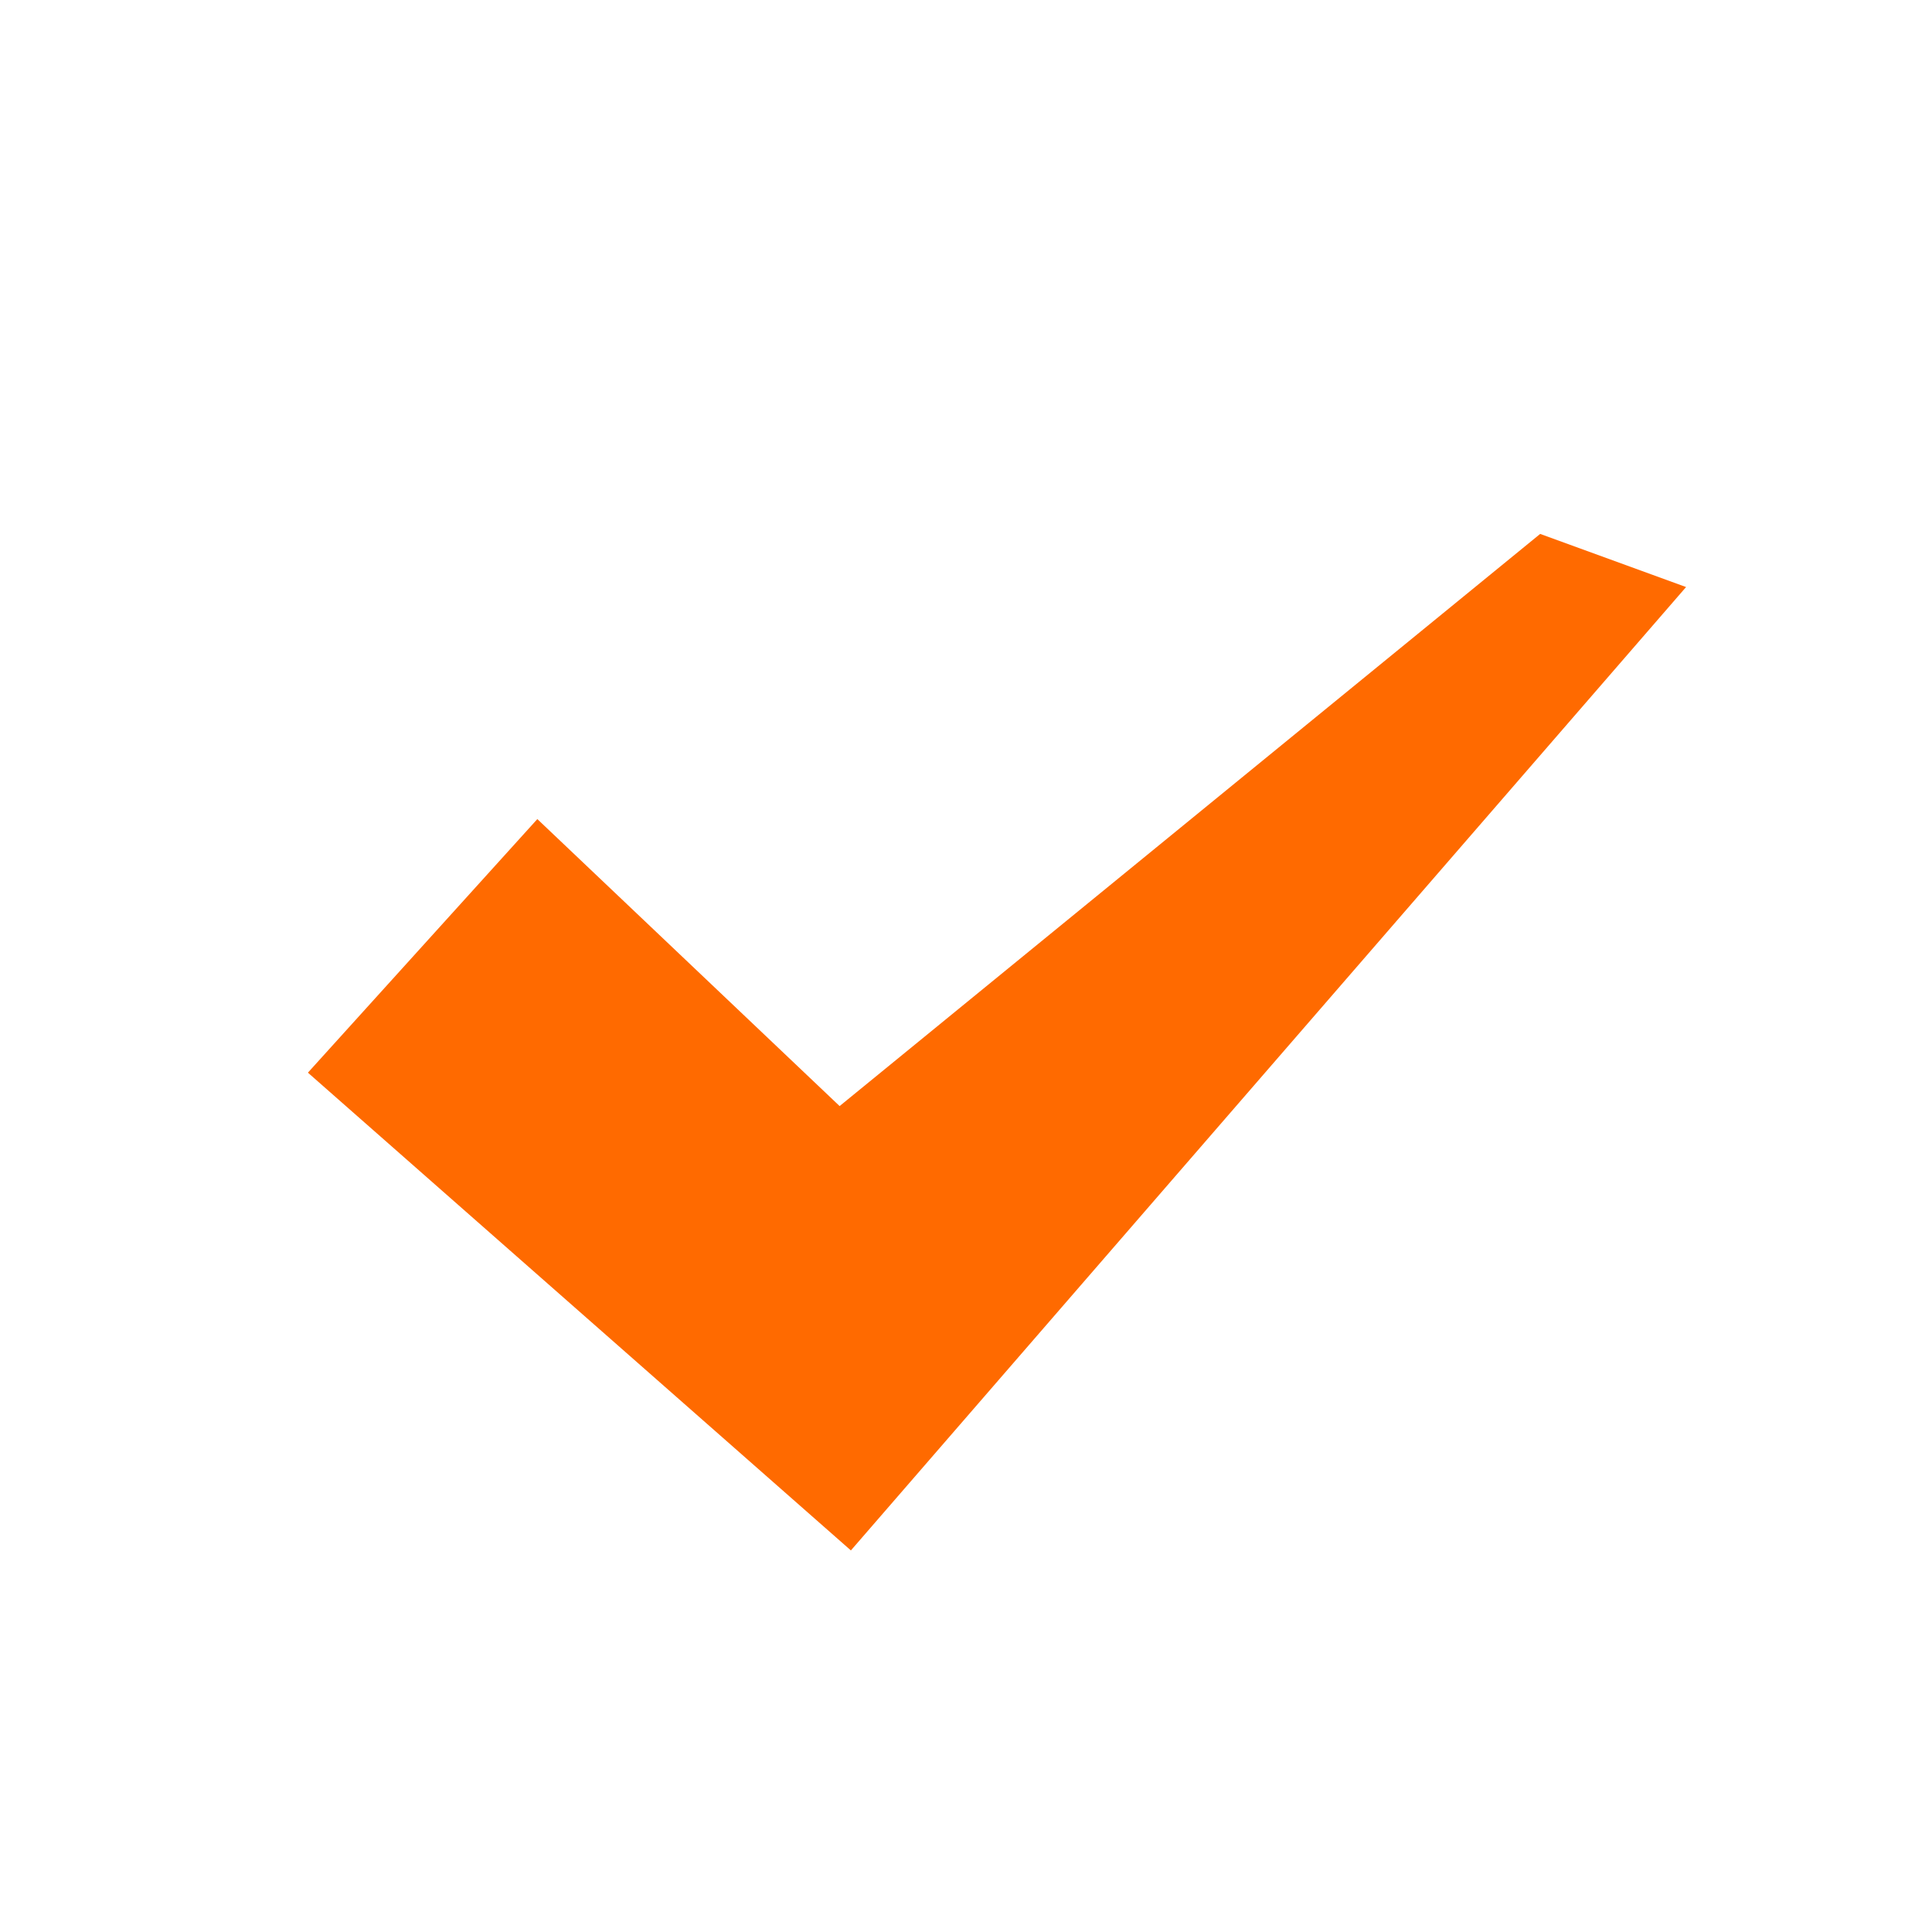
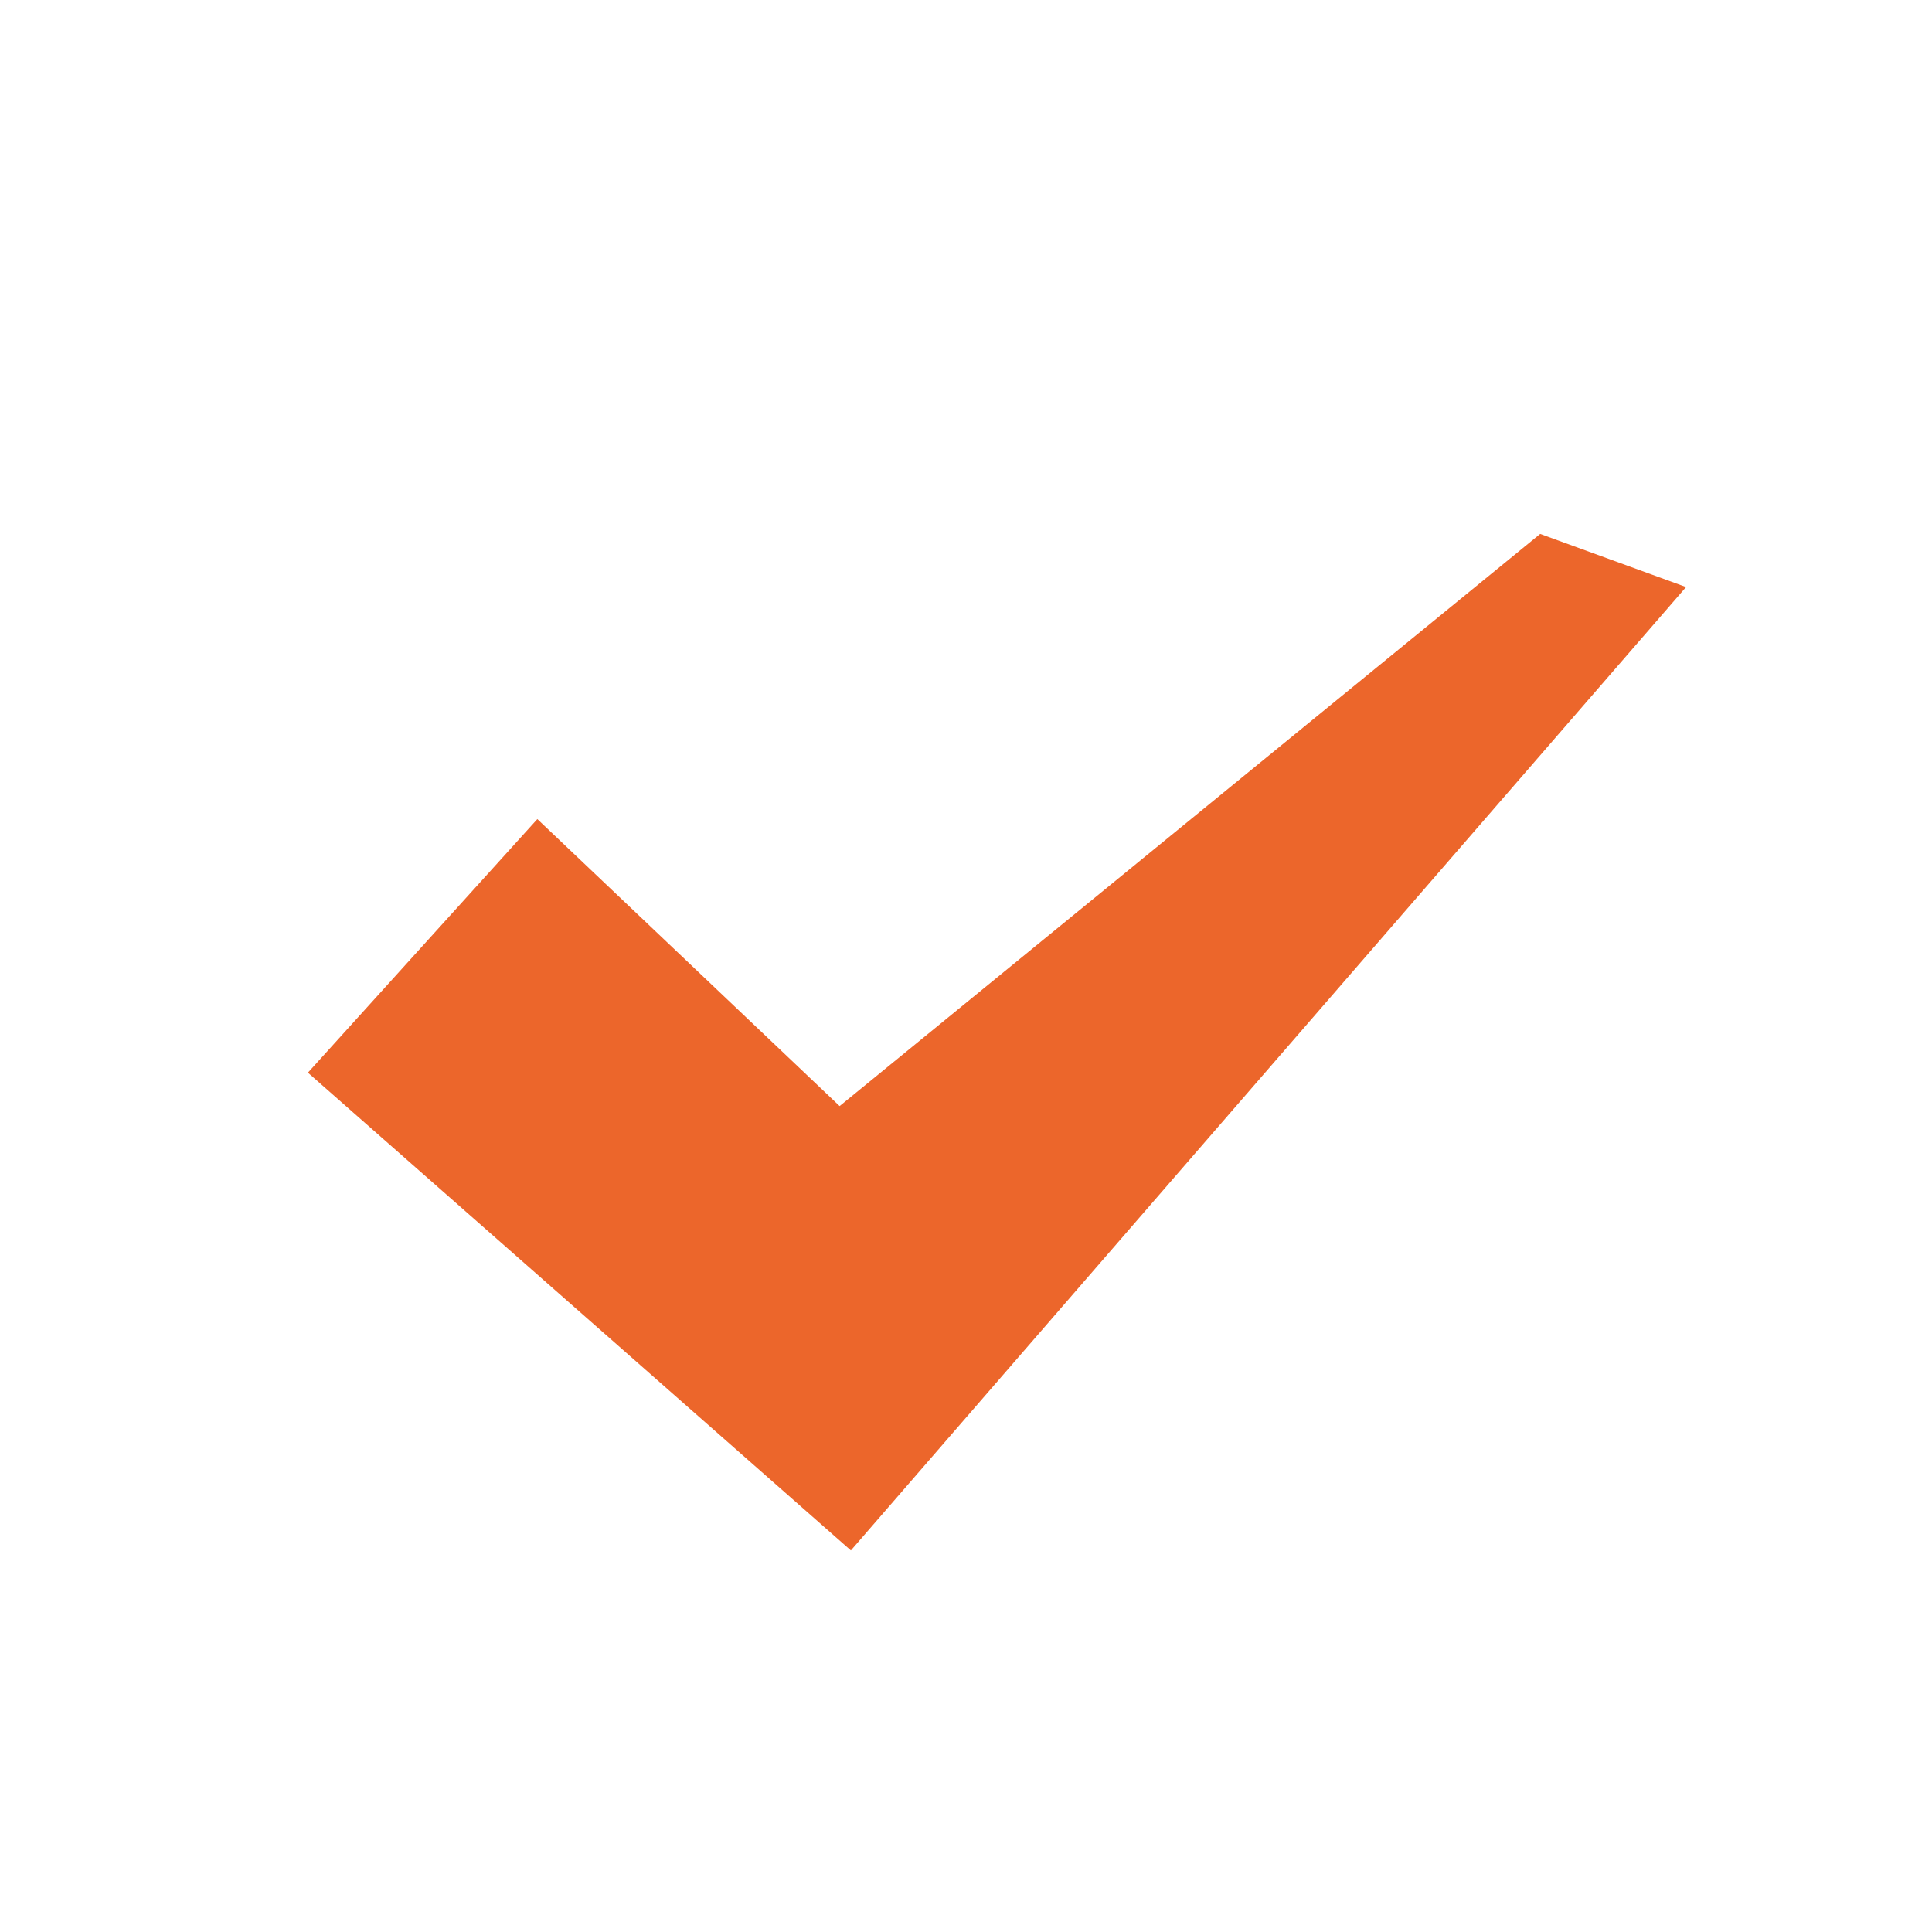
<svg xmlns="http://www.w3.org/2000/svg" width="512" height="512" viewBox="0 0 96 96">
-   <path d="M 15.30 53.30 L 42.28 77.04 L 83.78 29.17 L 76.53 26.53 L 41.72 54.96 L 26.70 40.70 Z" fill="#FF6A00" />
+   <path d="M 15.30 53.30 L 42.28 77.04 L 83.78 29.17 L 76.53 26.53 L 41.72 54.96 L 26.70 40.70 Z" fill="#ec662b" />
</svg>
